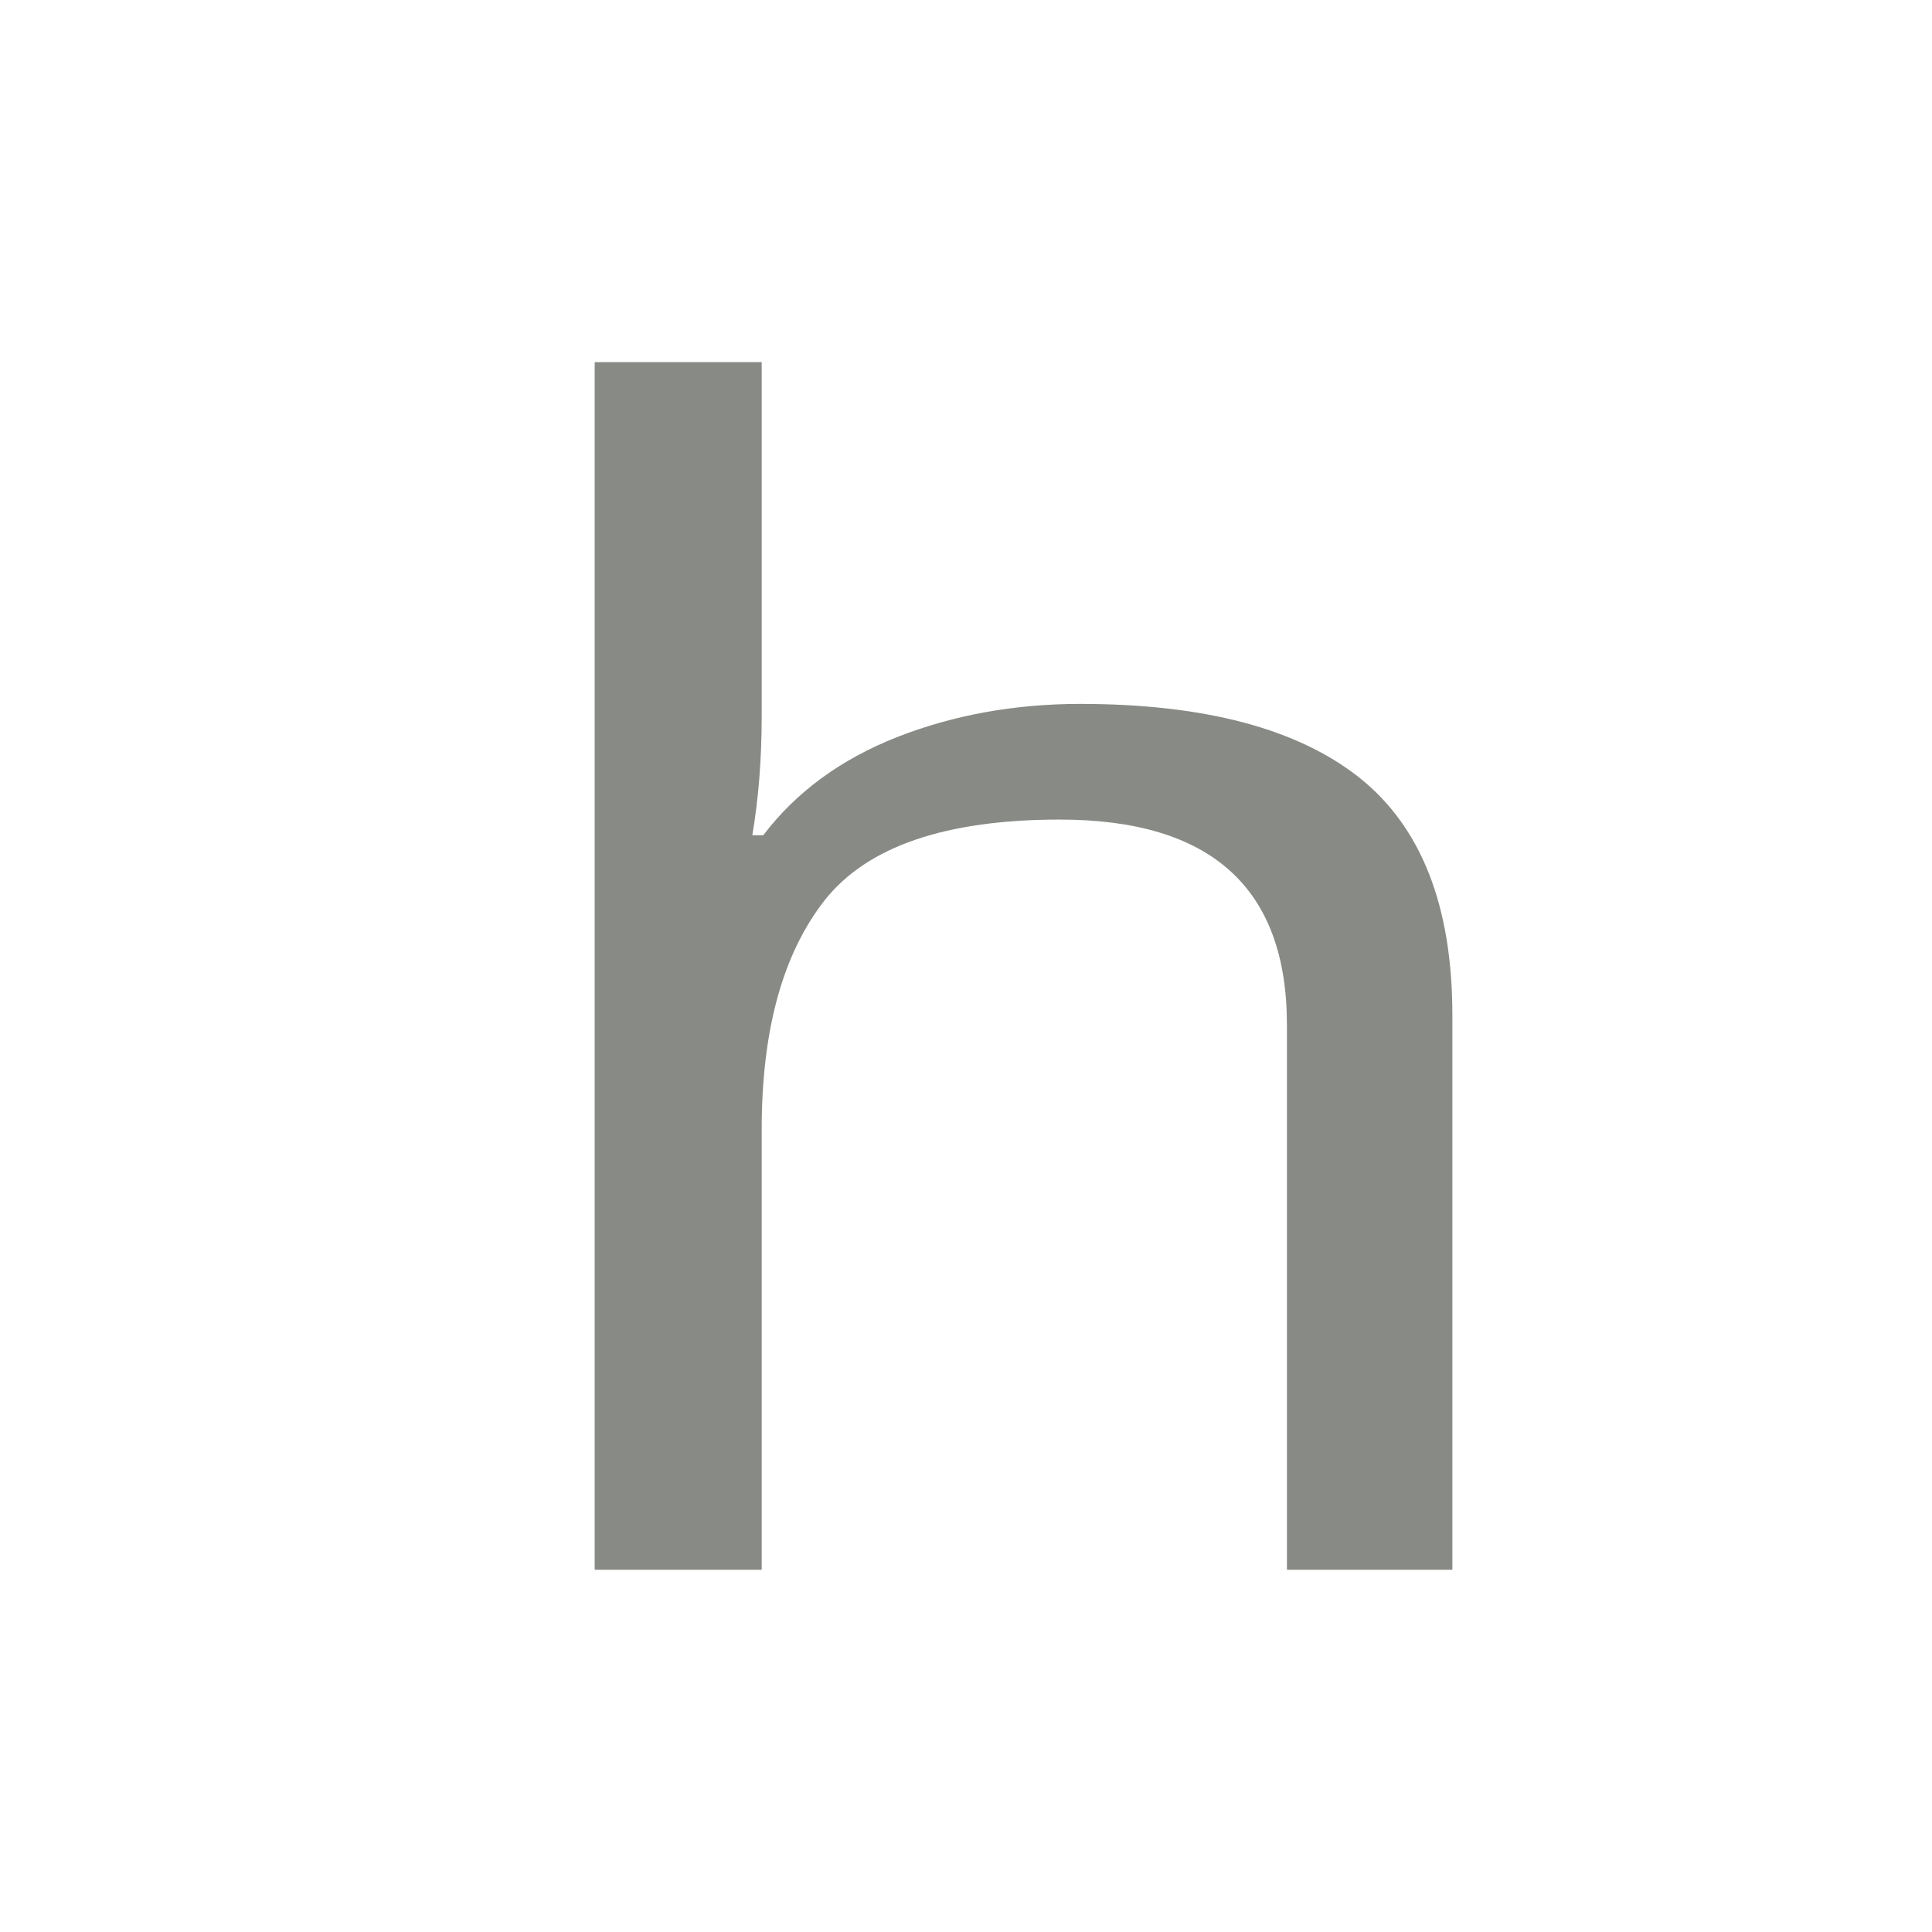
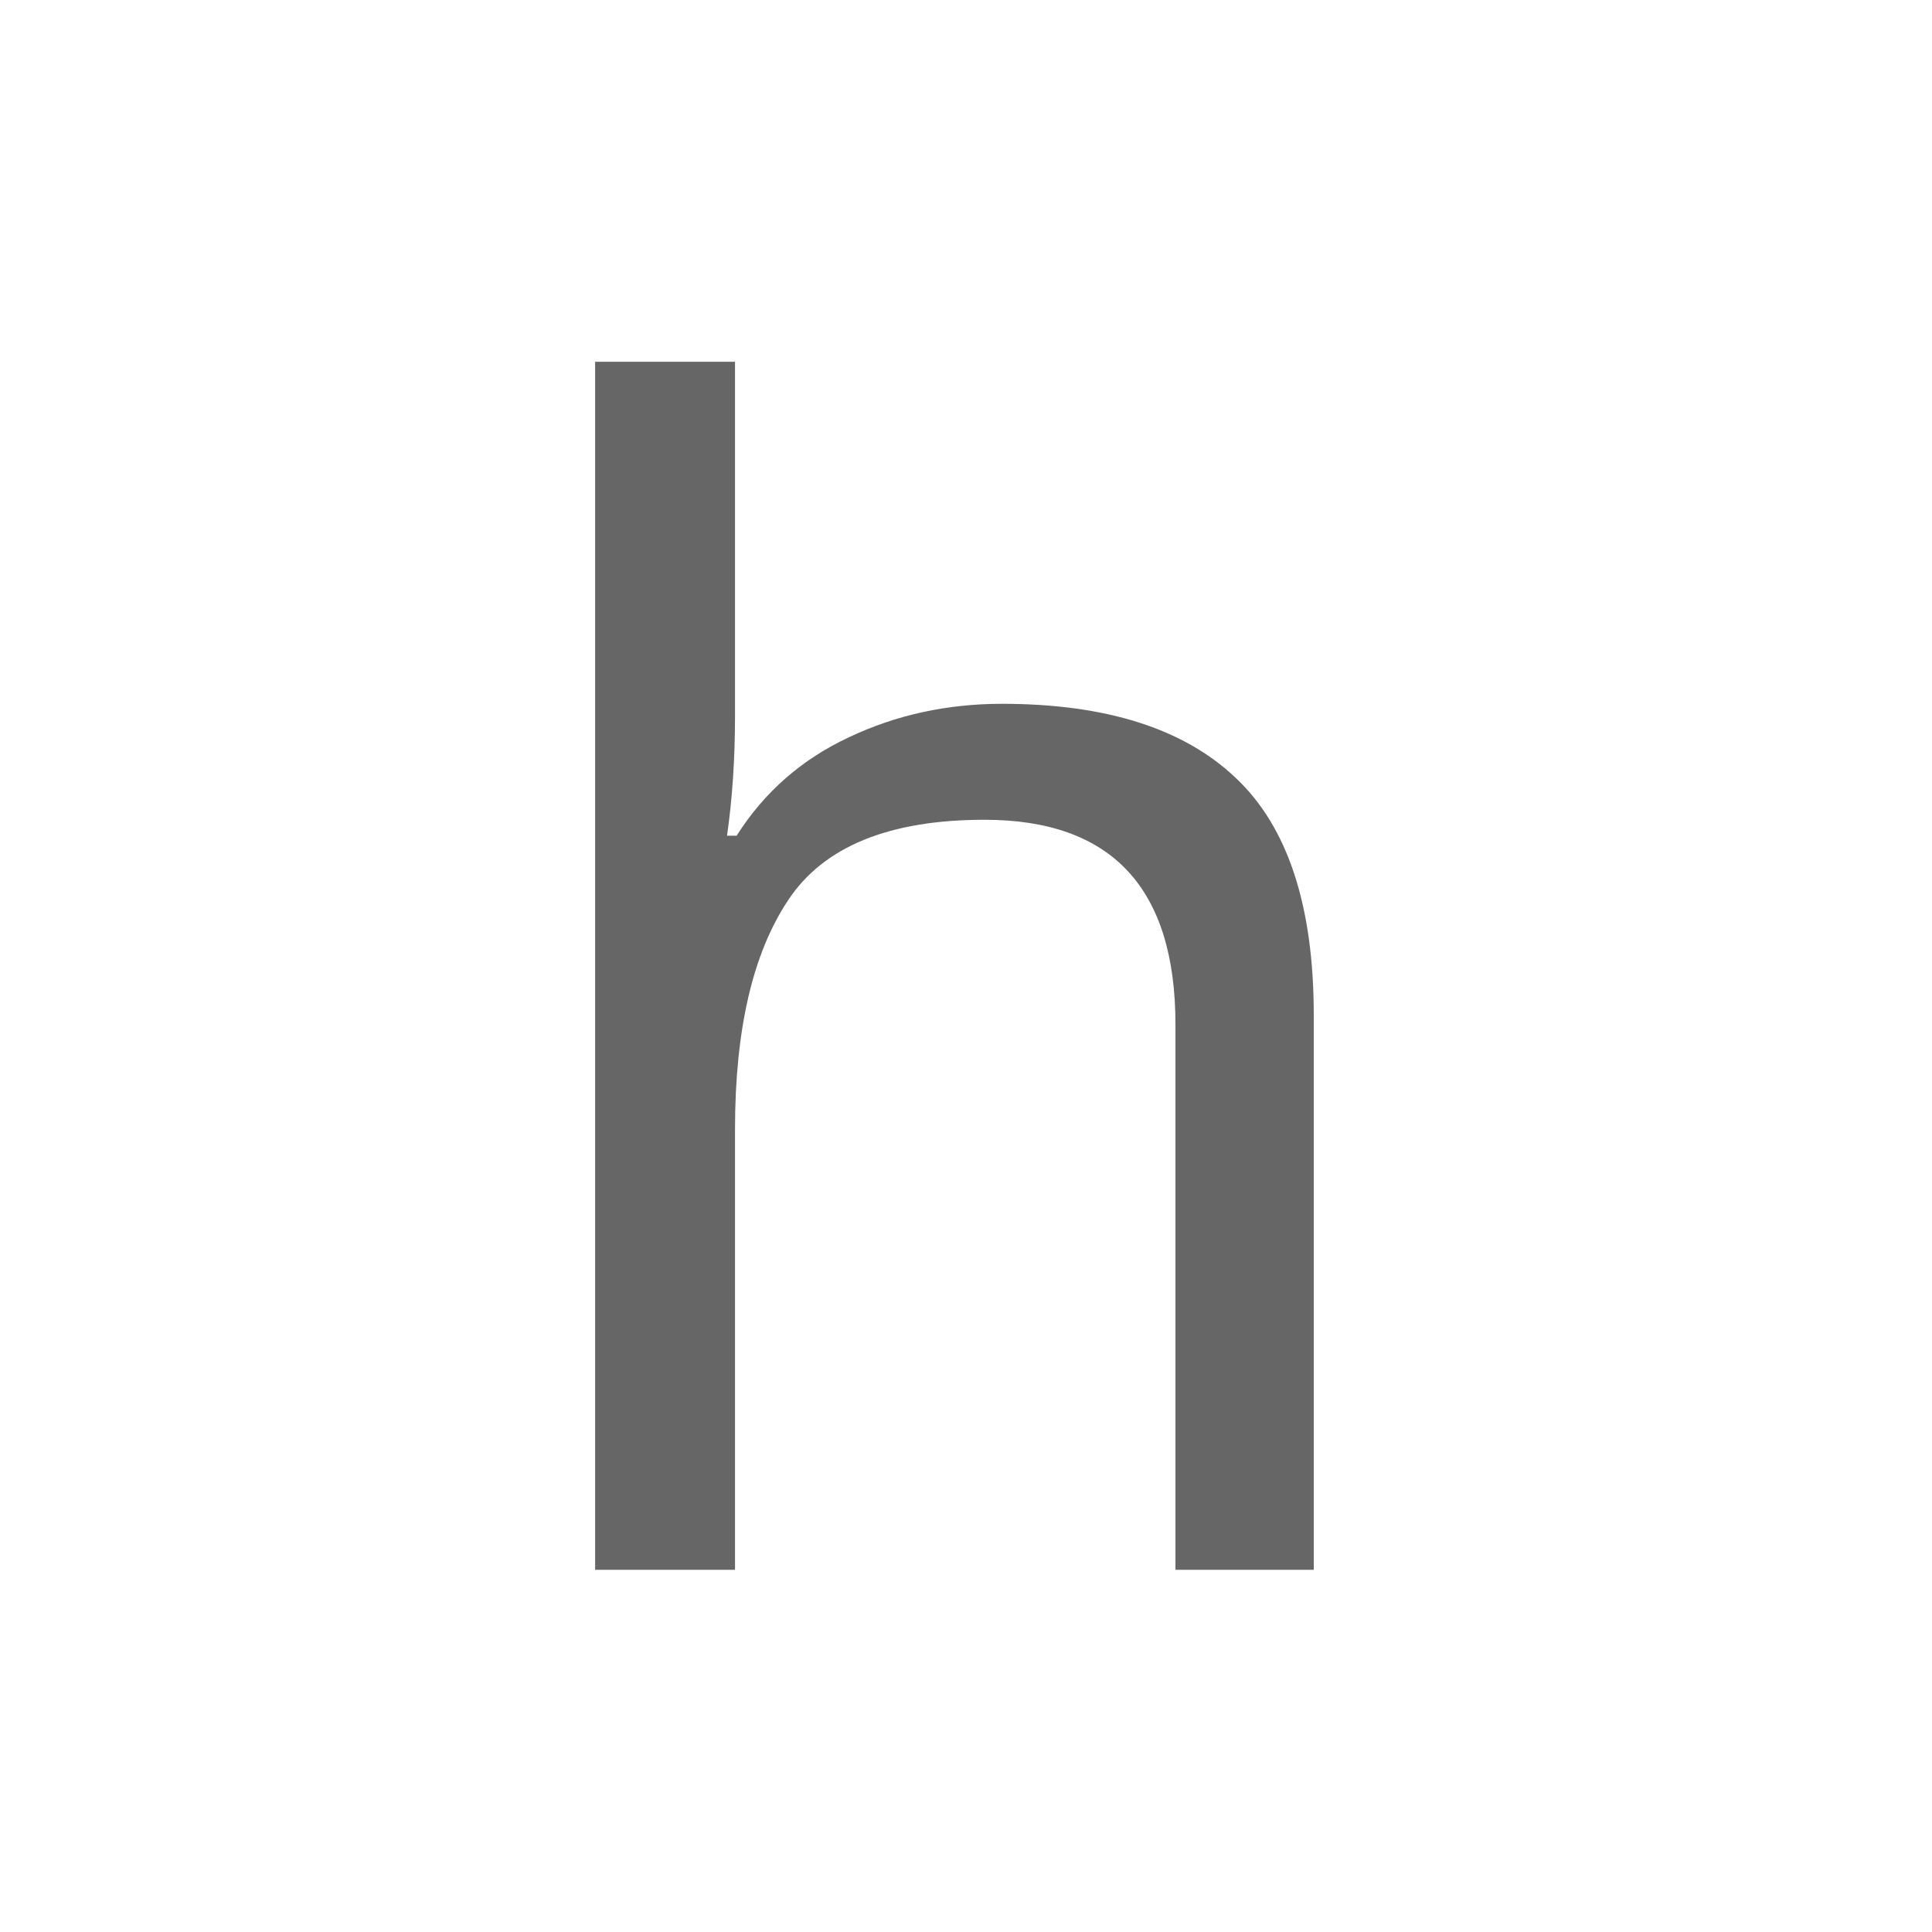
<svg xmlns="http://www.w3.org/2000/svg" width="16" height="16" viewBox="0 0 16 16" id="svg2" version="1.1">
  <defs id="defs4" />
  <g id="layer1" transform="translate(0,-1036.362)">
-     <g id="g8787" transform="matrix(0.3208551,0,0,0.4464998,2.782414,578.0547)" style="fill:#888a85">
-       <text transform="scale(1.289178,0.7756881)" id="text4692" y="1360.805" x="1.944" style="font-style:normal;font-variant:normal;font-weight:normal;font-stretch:normal;line-height:0%;font-family:'Droid Sans Mono';-inkscape-font-specification:'Droid Sans Mono';text-align:start;letter-spacing:0px;word-spacing:0px;writing-mode:lr-tb;text-anchor:start;fill:#888a85;fill-opacity:1;stroke:none;stroke-width:1px;stroke-linecap:butt;stroke-linejoin:miter;stroke-opacity:1" xml:space="preserve">
-         <tspan style="font-style:normal;font-variant:normal;font-weight:normal;font-stretch:normal;font-size:38.002px;line-height:1.25;font-family:Tahoma;-inkscape-font-specification:Tahoma;fill:#888a85;fill-opacity:1" y="1360.805" x="1.944" id="tspan4694">h</tspan>
+     <g id="g8787" transform="matrix(0.2564041,0,0,0.3100113,3.830484,720.5981)" style="fill:#666666;stroke-width:1.4">
+       <text xml:space="preserve" style="font-style:normal;font-weight:normal;font-size:46.684px;line-height:1.25;font-family:sans-serif;letter-spacing:0px;word-spacing:0px;fill:#666666;fill-opacity:1;stroke:none;stroke-width:3.547" x="-0.073" y="1166.093" id="text819" transform="scale(1.099579,0.9094393)">
+         <tspan id="tspan817" x="-0.073" y="1166.093" style="fill:#666666;stroke-width:3.547">h</tspan>
      </text>
    </g>
  </g>
</svg>
